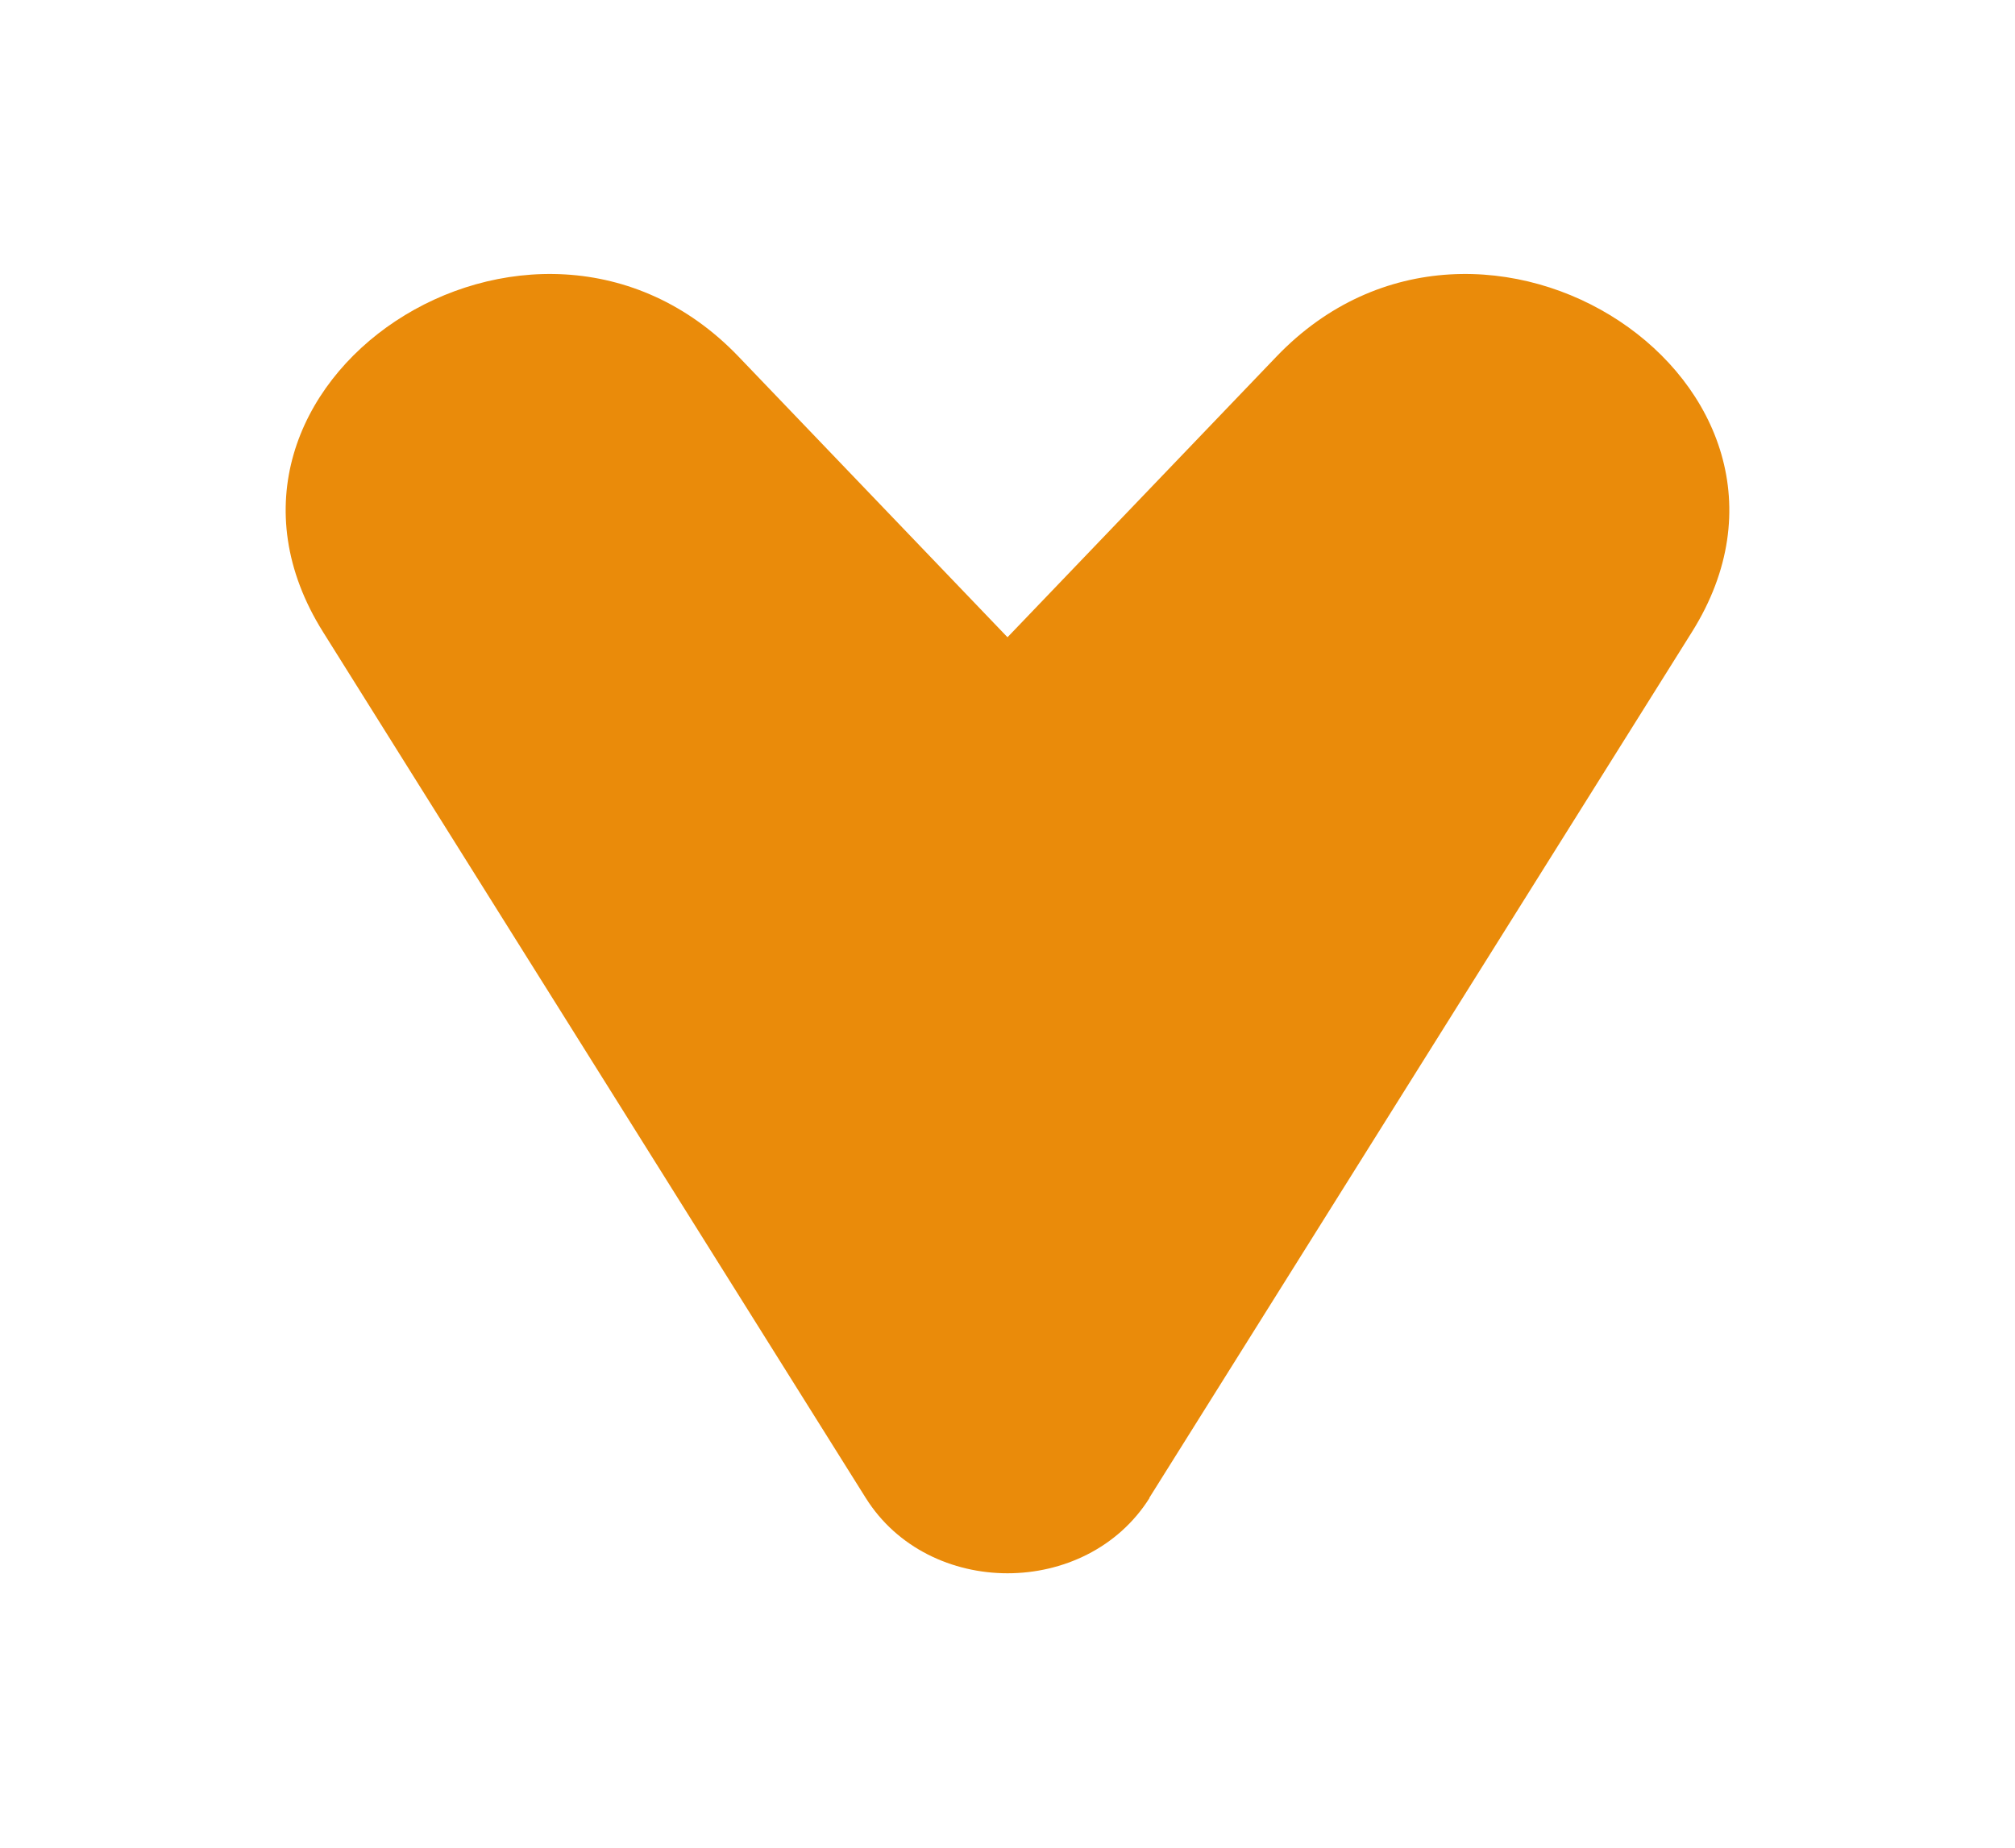
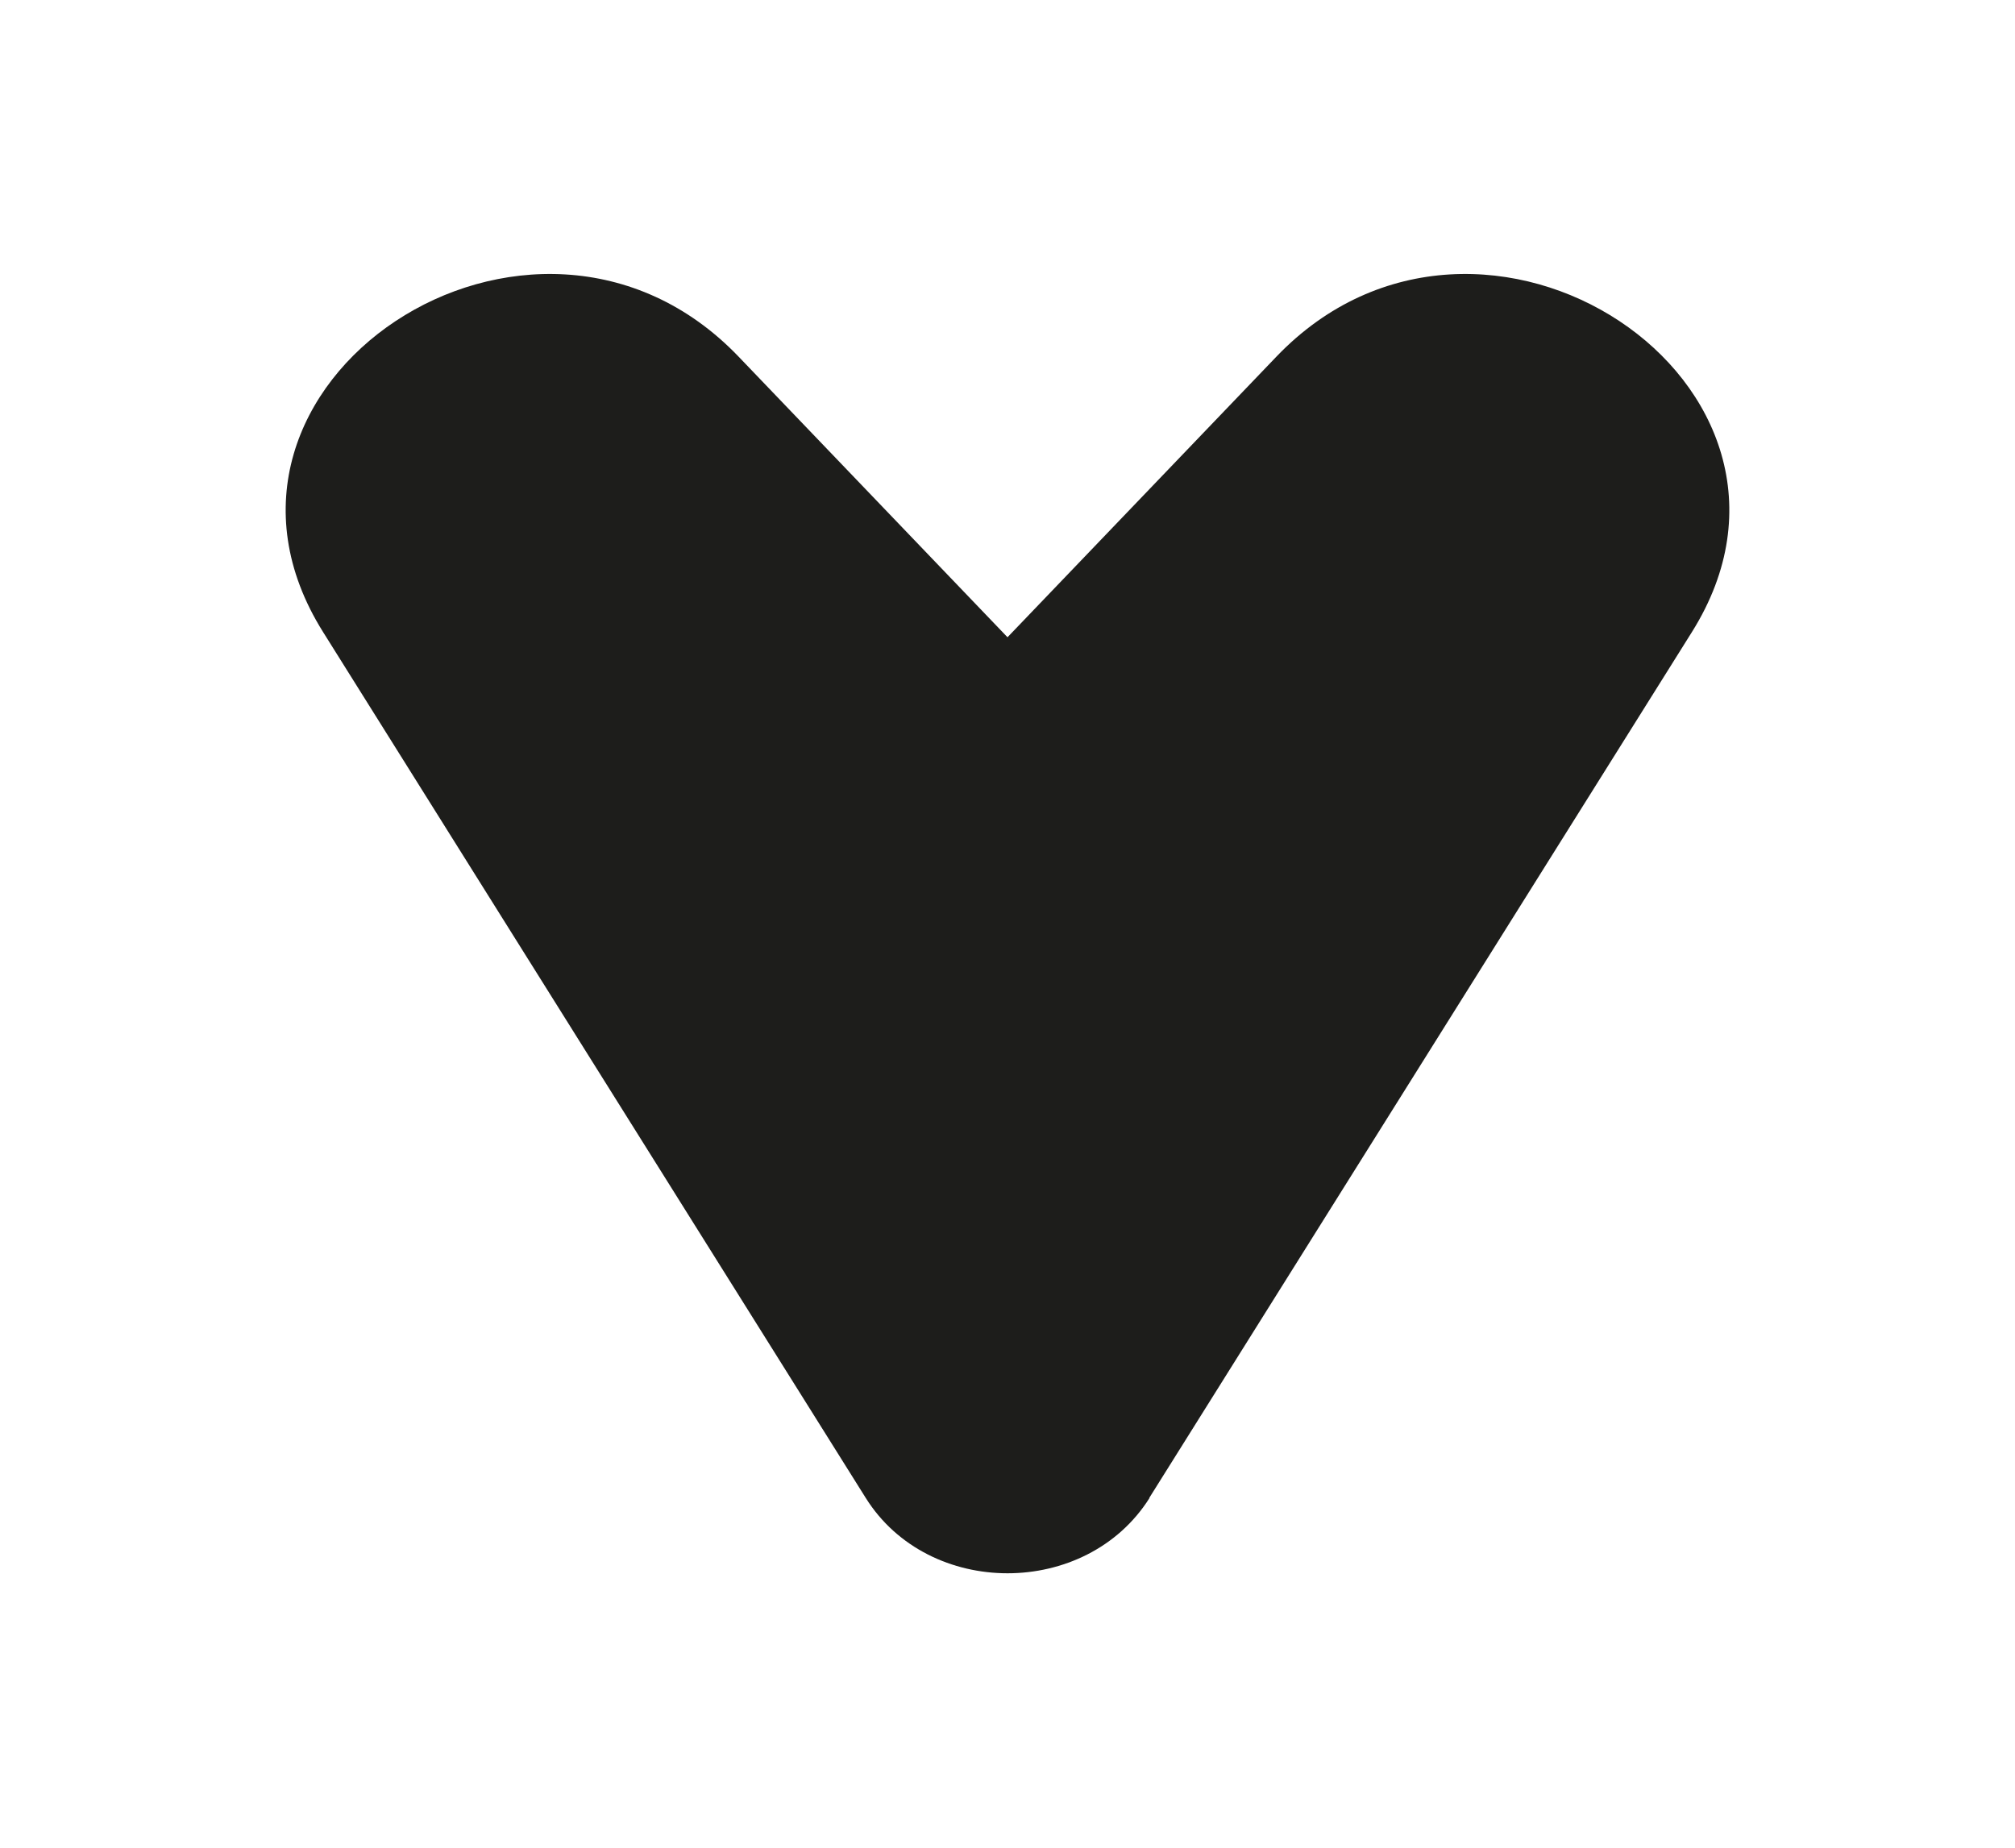
<svg xmlns="http://www.w3.org/2000/svg" id="Vrstva_1" data-name="Vrstva 1" viewBox="0 0 68.8 63.08">
  <defs>
    <style>
      .cls-1 {
-         fill: #ea8b0a;
+         fill: #1d1d1b;
      }
    </style>
  </defs>
  <path class="cls-1" d="M39.24,51.15l18.53-29.57c5.3-8.46-7.18-16.72-14.19-9.4l-9.18,9.58-9.18-9.58c-7.01-7.32-19.49.94-14.19,9.4,6.18,9.86,12.35,19.71,18.53,29.57,2.15,3.43,7.53,3.43,9.69,0Z" />
</svg>
